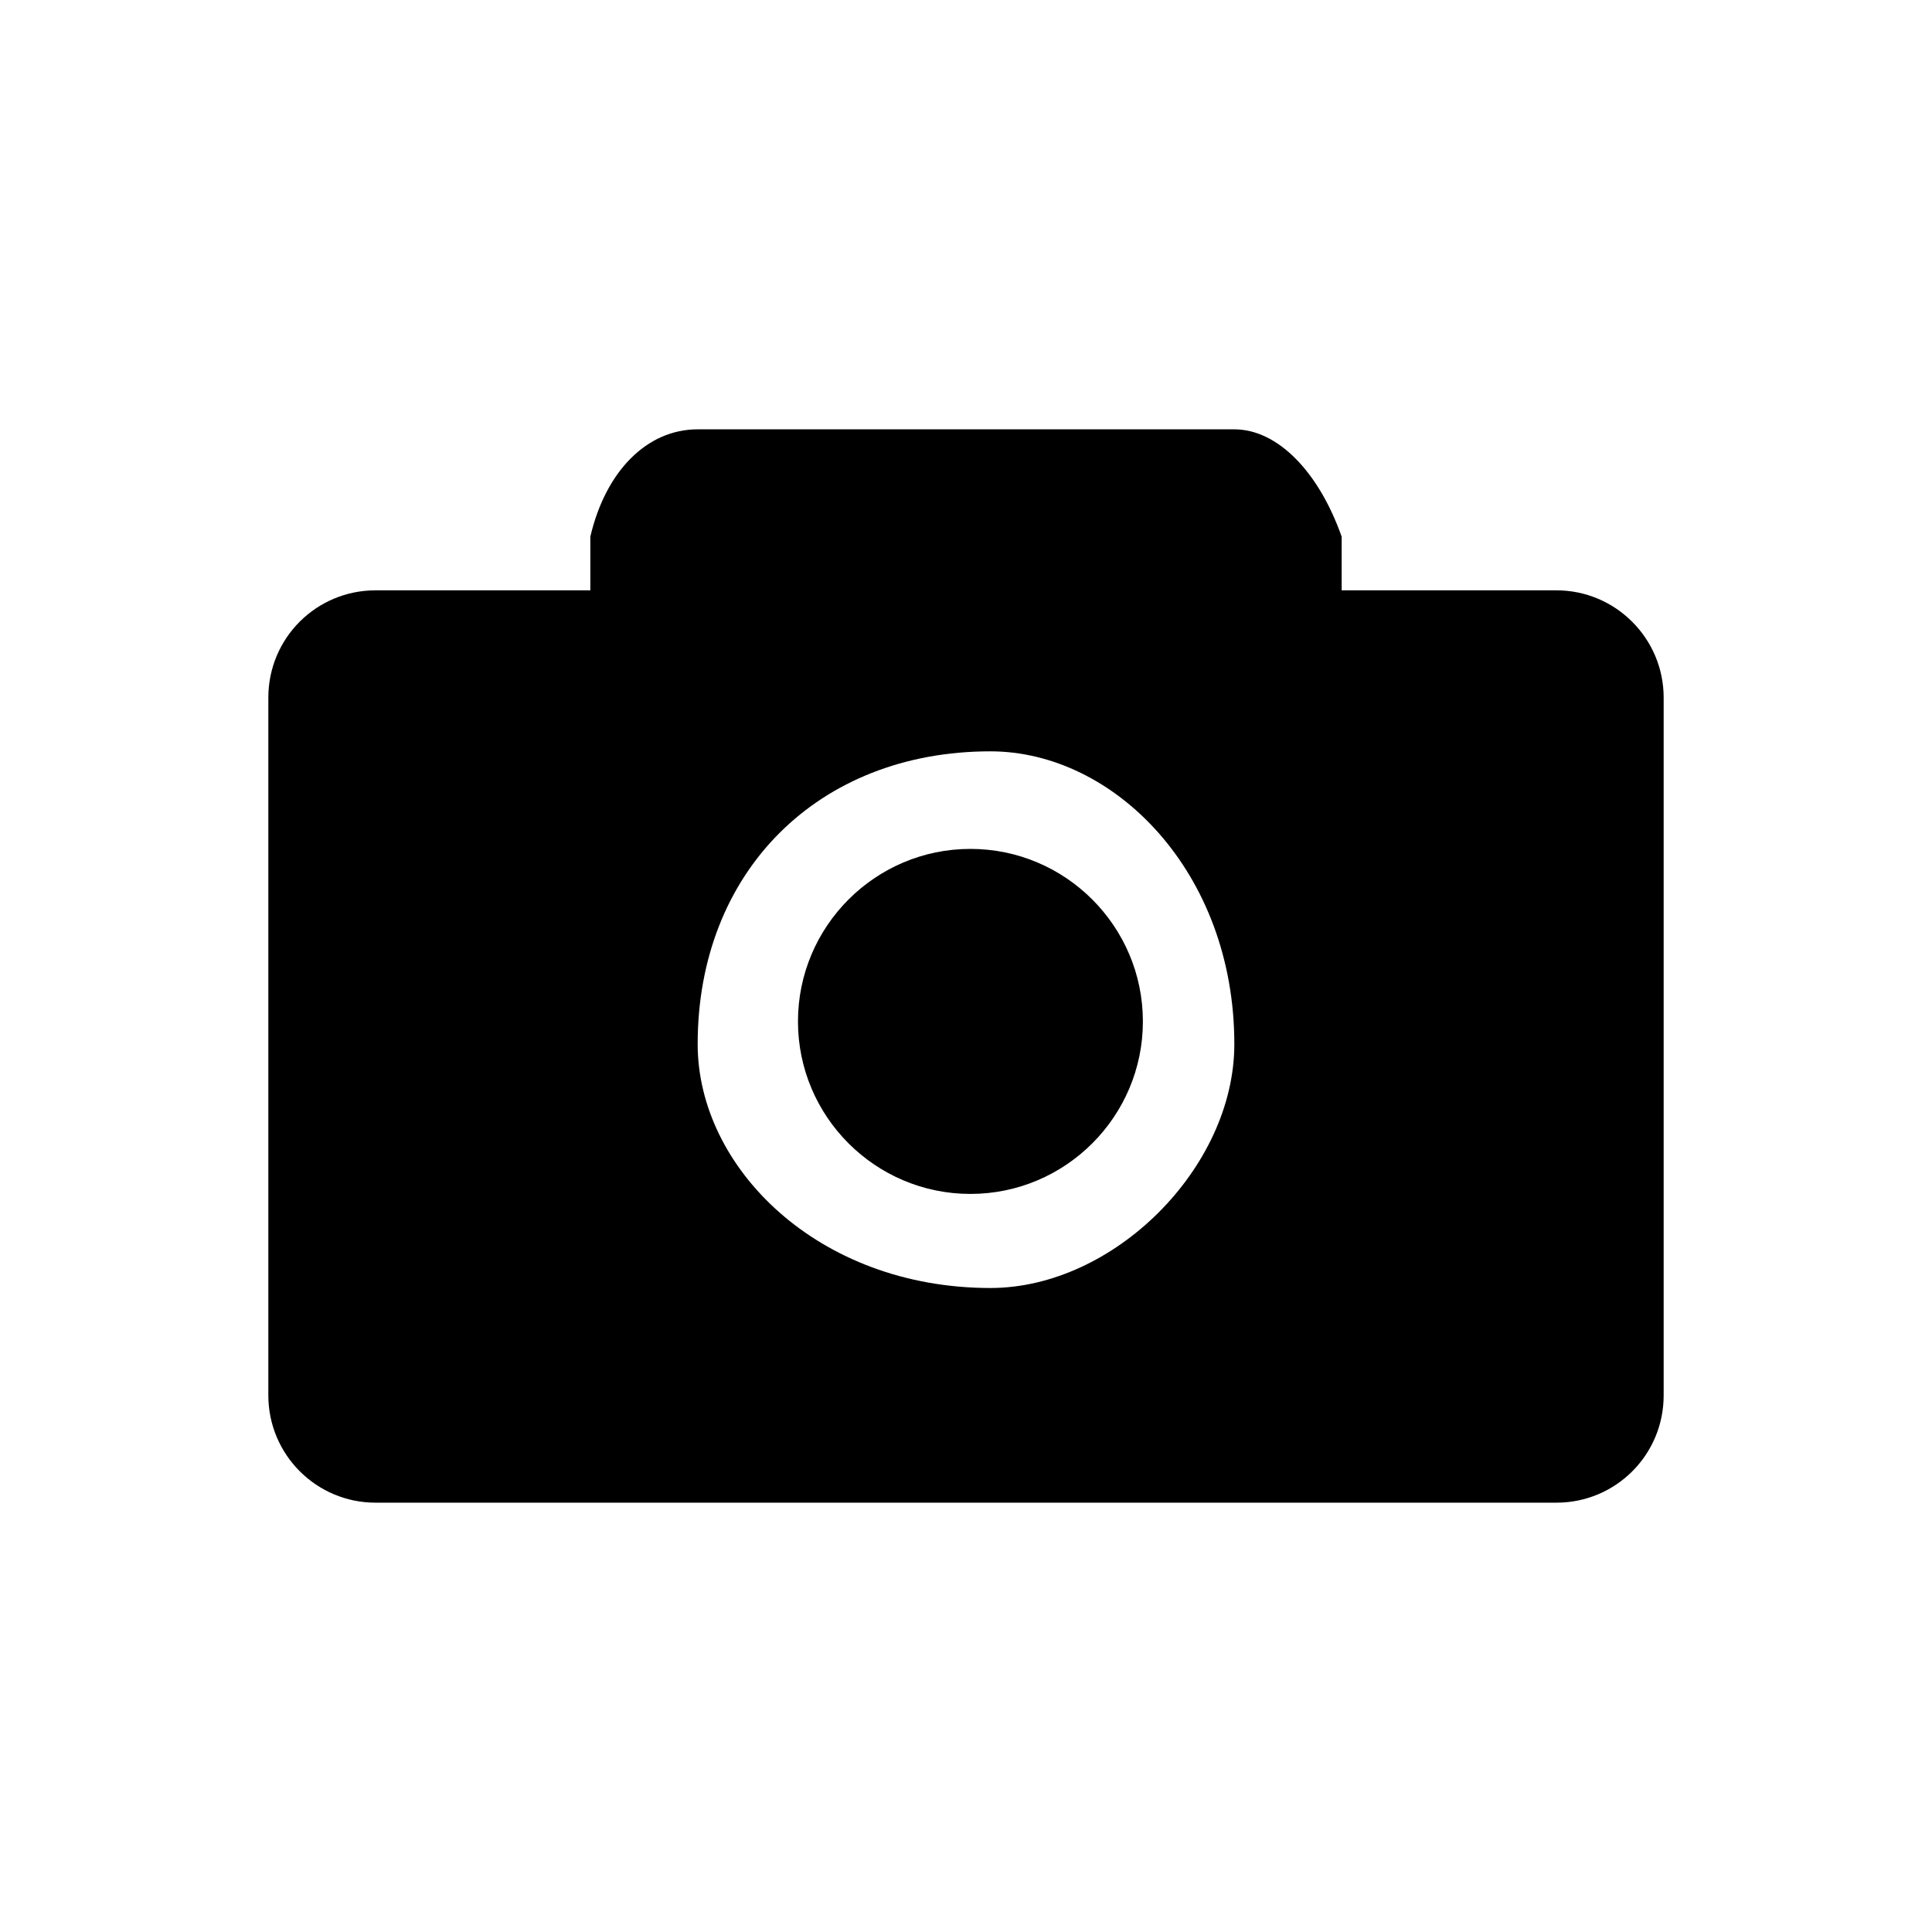
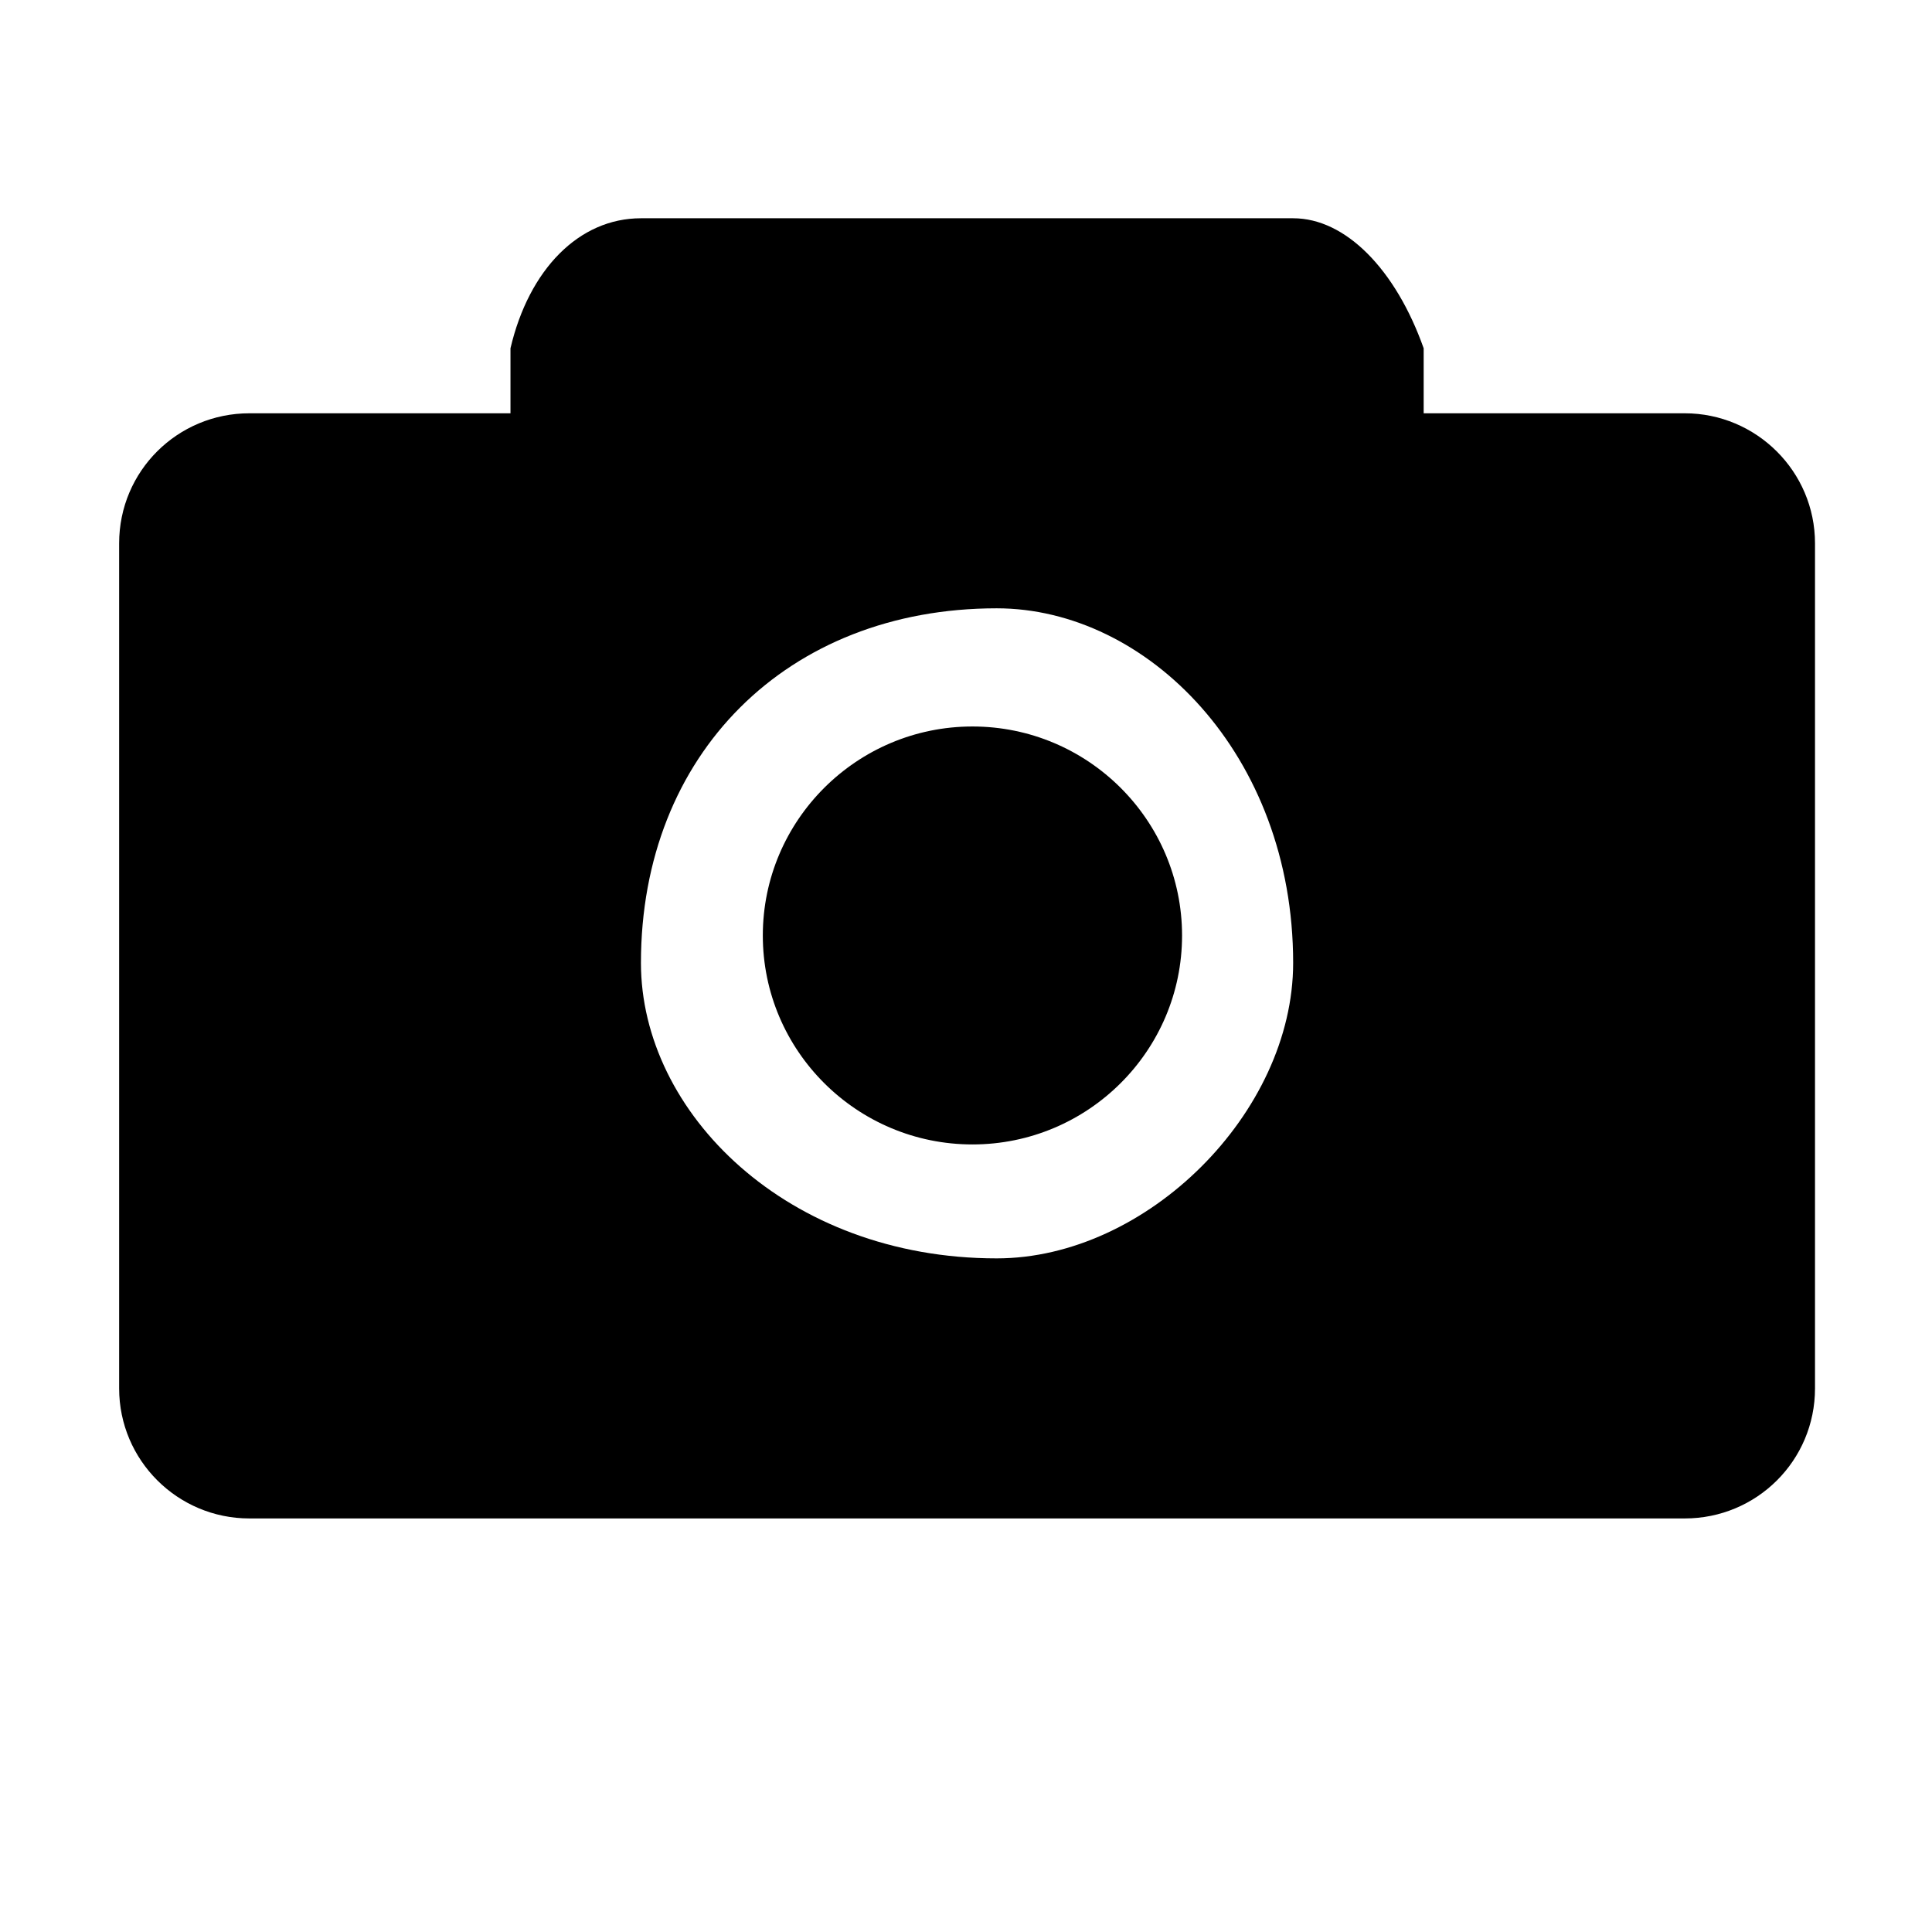
<svg xmlns="http://www.w3.org/2000/svg" width="36" height="36" viewBox="0 0 36 36" version="1.1">
-   <path d="M25,11 L25,10 C24.571,8.785 23.803,8 23,8 L13,8 C12.051,8 11.283,8.785 11,10 L11,11 L6.998,11 C5.894,11 5,11.89 5,13 L5,26 C5,27.105 5.895,28 6.997,28 L29.003,28 C30.106,28 31,27.11 31,26 L31,13 C31,11.895 30.102,11 29.002,11 L25,11 Z M18.455,24 C15.243,24 13,21.758 13,19.455 C13,16.244 15.243,14 18.455,14 C20.757,14 23,16.244 23,19.455 C23,21.758 20.757,24 18.455,24 Z M18.082,15.818 C16.31,15.818 14.869,17.261 14.869,19.033 C14.869,20.805 16.31,22.247 18.082,22.247 C19.854,22.247 21.296,20.805 21.296,19.033 C21.296,17.261 19.854,15.818 18.082,15.818 Z" />
+   <path d="m 26.528,7.701 0,-1.211 C 26.006,5.018 25.072,4.067 24.097,4.067 l -12.154,0 c -1.153,0 -2.086,0.951 -2.431,2.423 l 0,1.211 -4.864,0 c -1.341,0 -2.428,1.078 -2.428,2.423 l 0,15.747 c 0,1.338 1.088,2.423 2.427,2.423 l 26.746,0 c 1.34,0 2.427,-1.078 2.427,-2.423 l 0,-15.747 c 0,-1.338 -1.092,-2.423 -2.428,-2.423 l -4.864,0 z M 18.572,23.448 c -3.904,0 -6.629,-2.716 -6.629,-5.506 0,-3.889 2.726,-6.607 6.629,-6.607 2.799,0 5.524,2.718 5.524,6.607 0,2.79 -2.726,5.506 -5.524,5.506 z m -0.452,-9.911 c -2.154,0 -3.906,1.748 -3.906,3.895 0,2.147 1.752,3.893 3.906,3.893 2.154,0 3.906,-1.746 3.906,-3.893 0,-2.147 -1.752,-3.895 -3.906,-3.895 z" />
</svg>
